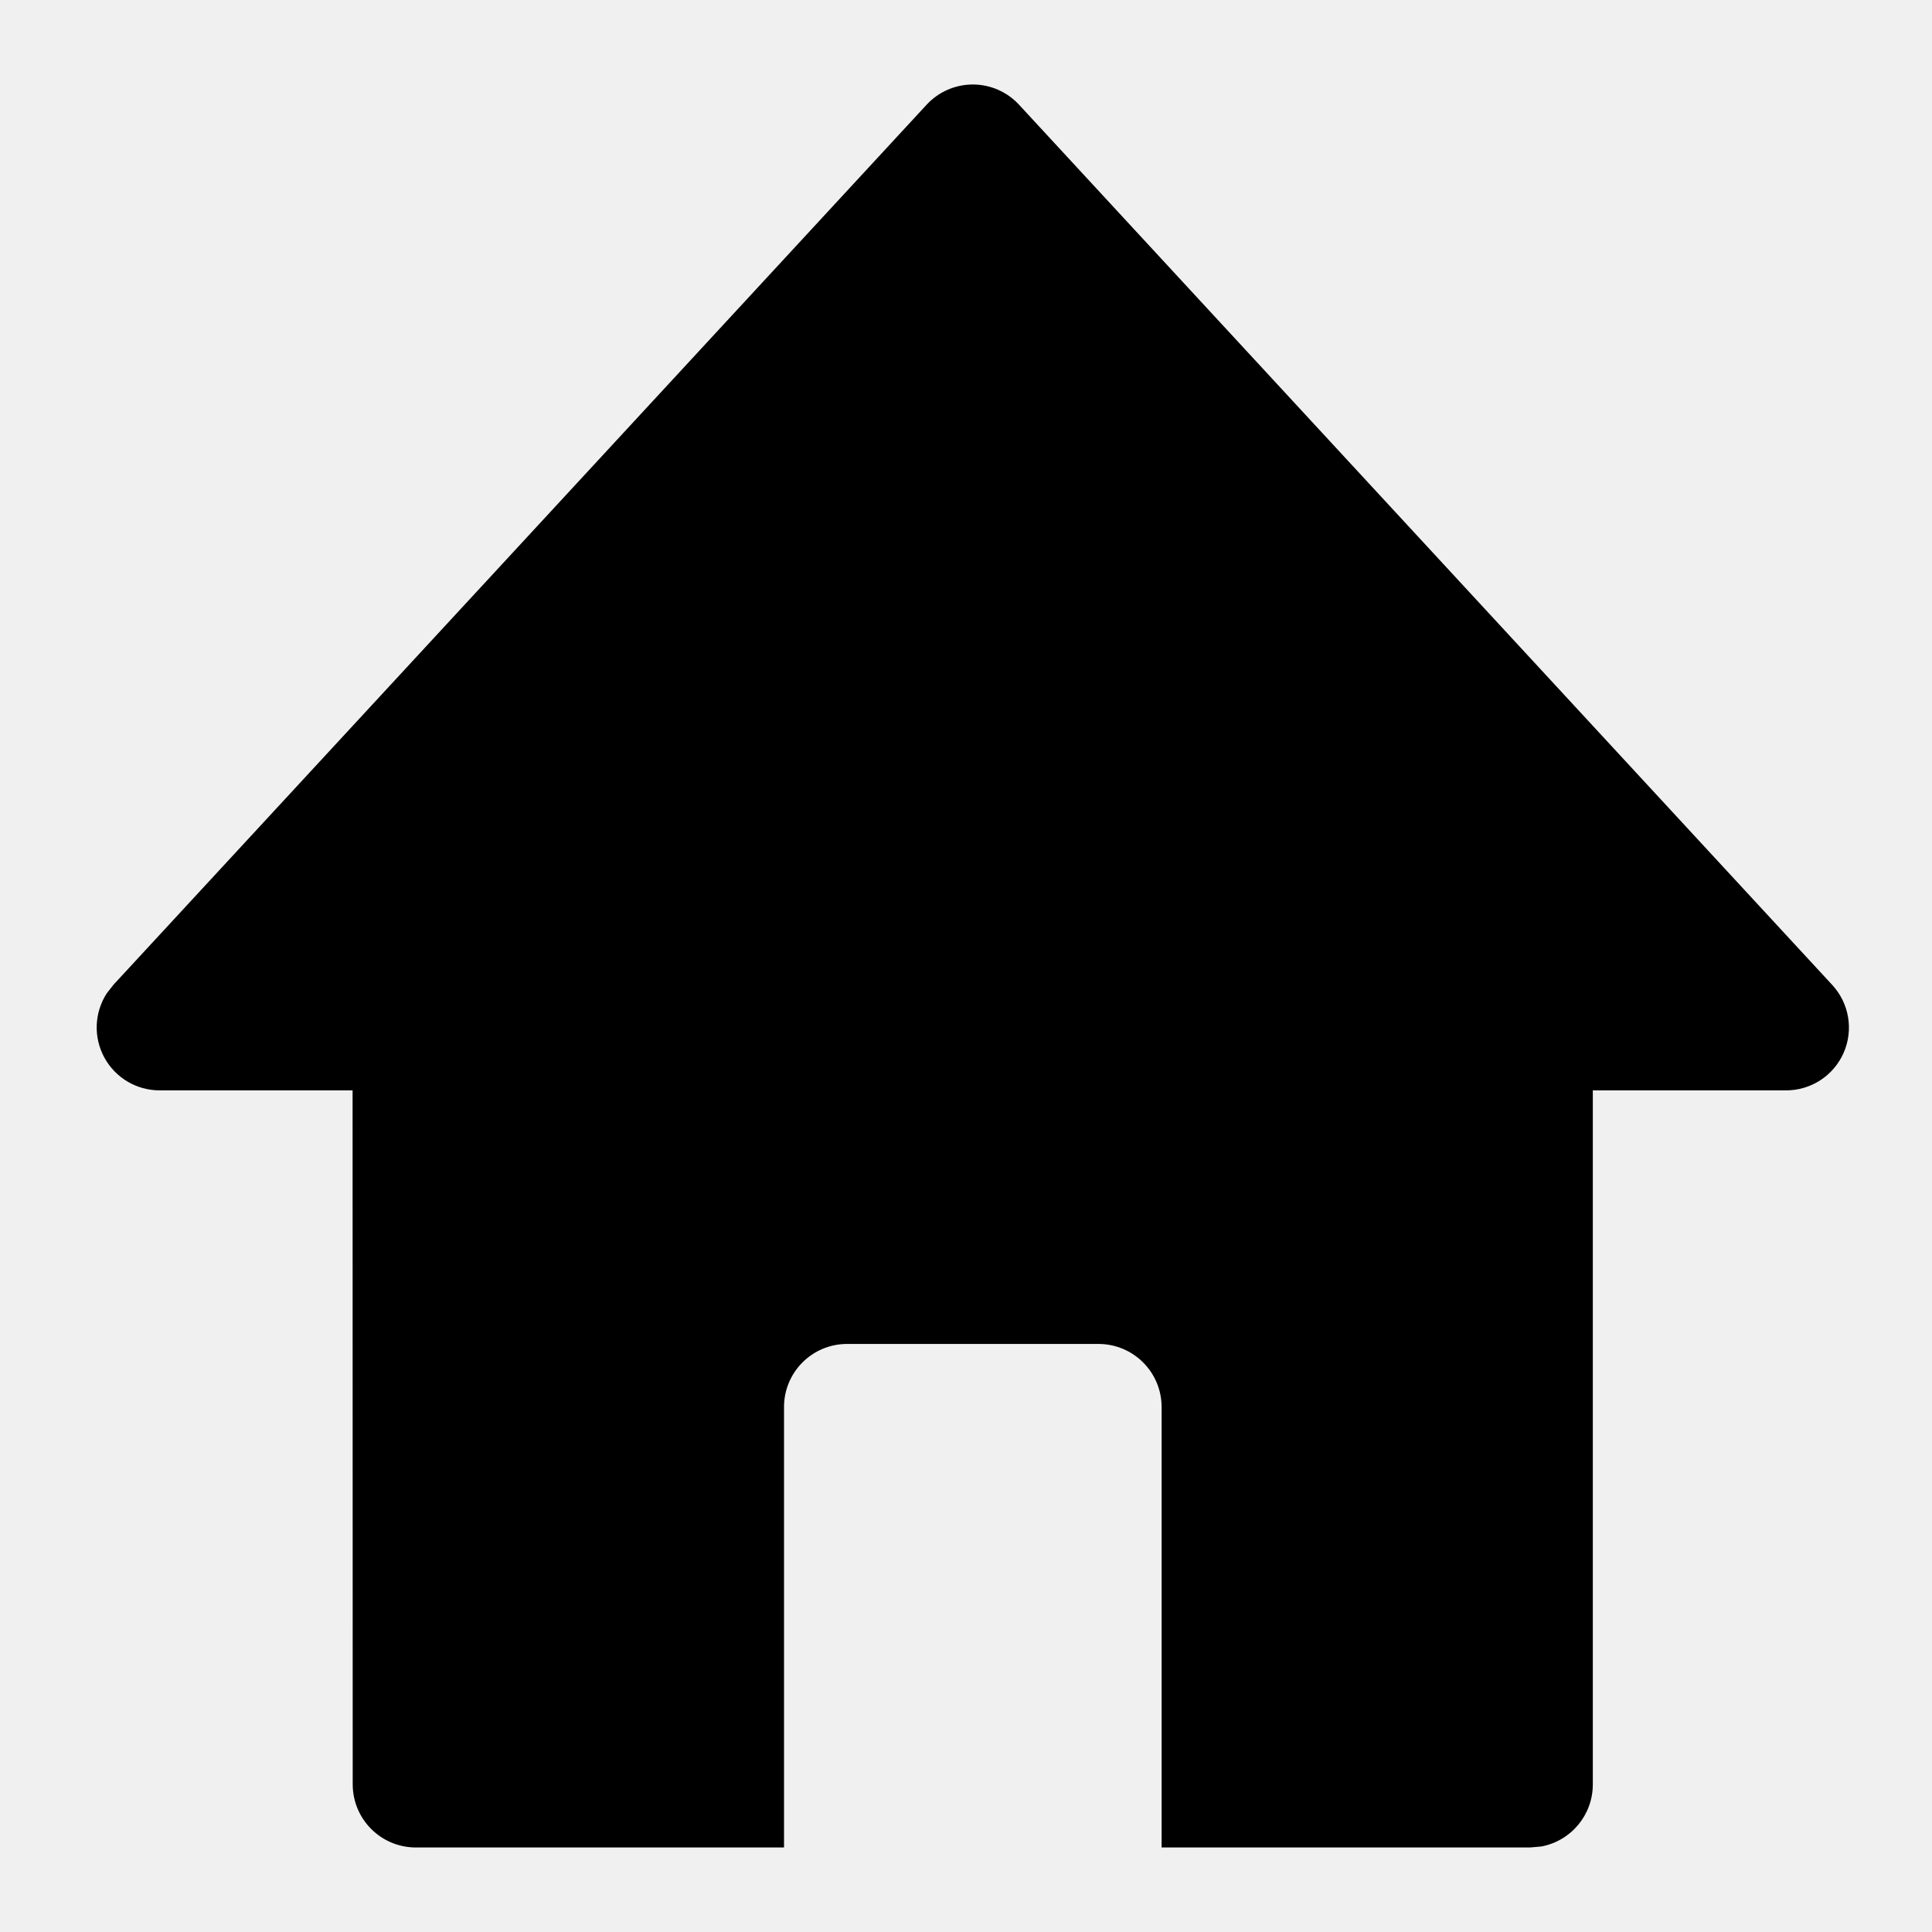
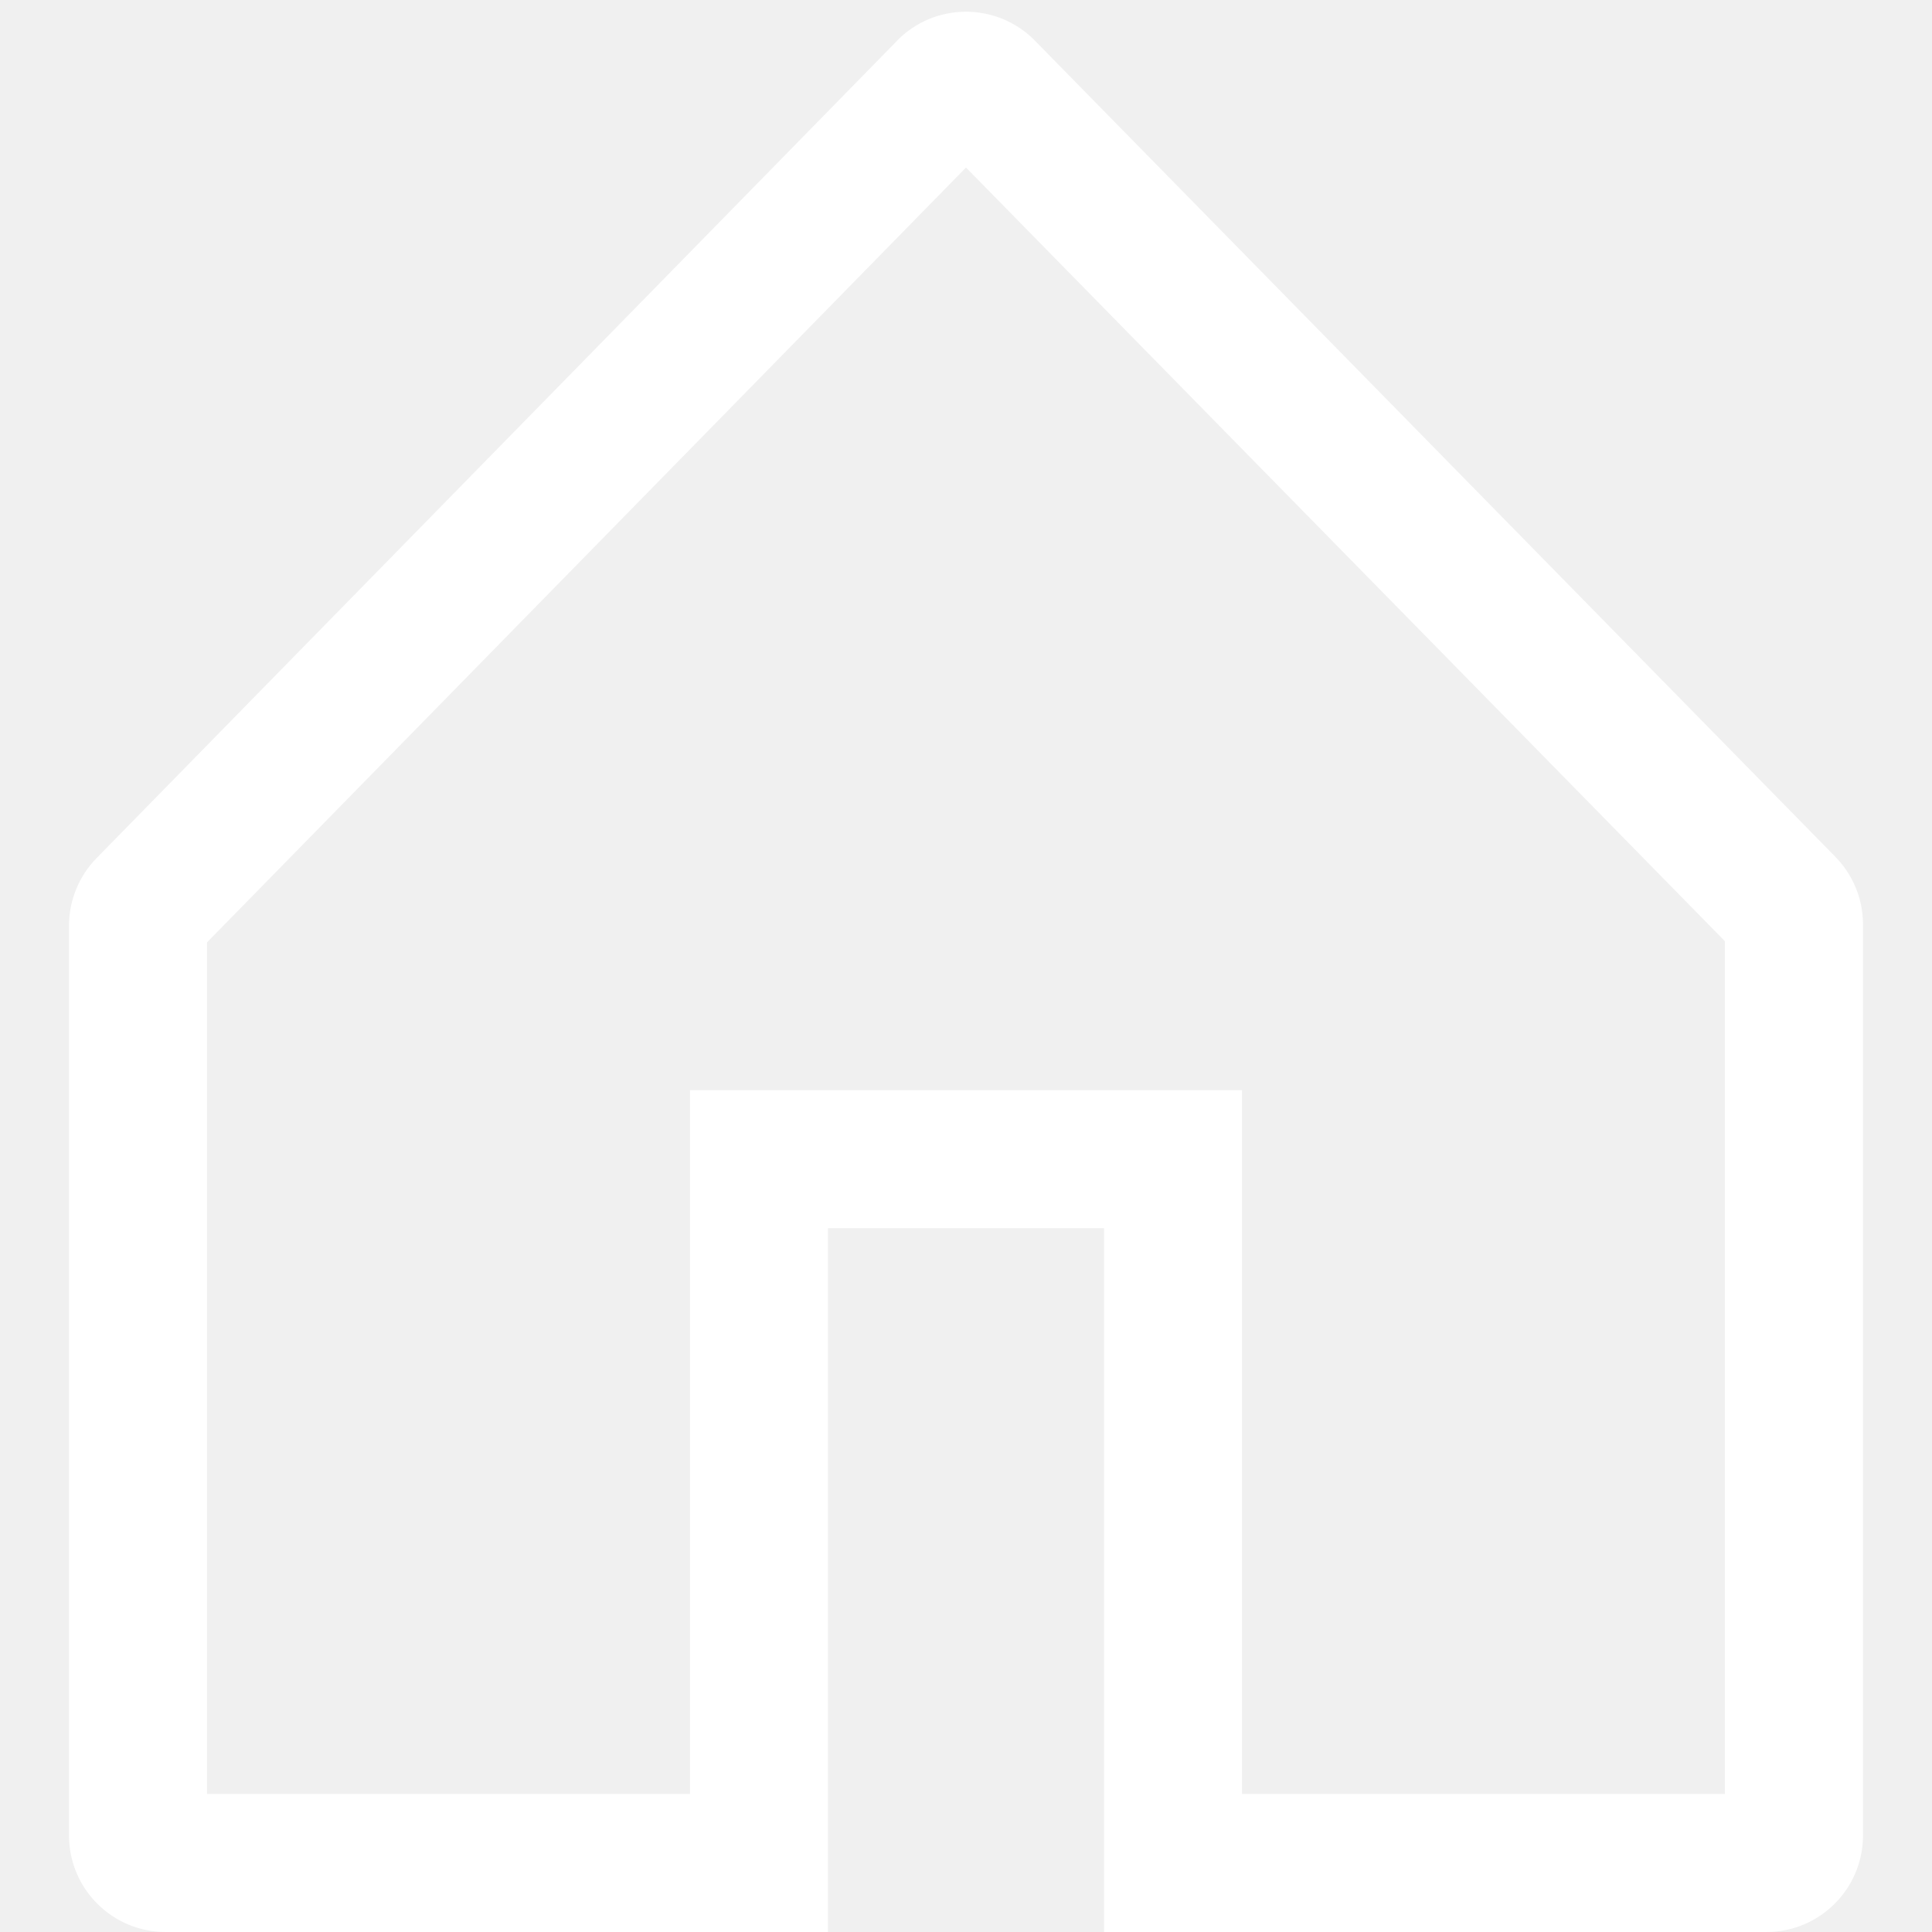
- <svg xmlns="http://www.w3.org/2000/svg" t="1731315994652" class="icon" viewBox="0 0 1024 1024" version="1.1" p-id="1849" width="20" height="20">
-   <path d="M491.136 55.488a33.344 33.344 0 0 1 48.96 0l430.976 466.496a33.28 33.28 0 0 1-24.512 55.936h-102.336v367.936a33.472 33.472 0 0 1-27.328 32.832l-6.016 0.512H615.68v-233.472a33.472 33.472 0 0 0-33.344-33.408H448.896a33.408 33.408 0 0 0-33.344 33.408V979.2H220.288a33.472 33.472 0 0 1-33.344-33.344L186.88 577.92H84.608a33.344 33.344 0 0 1-27.968-51.52l3.52-4.48z" p-id="1850" />
+ <svg xmlns="http://www.w3.org/2000/svg" class="icon" width="20px" height="20.00px" viewBox="0 0 1024 1024" version="1.1">
+   <path fill="#ffffff" d="M475.429 21.65L51.2 454.802a51.2 51.2 0 0 0-14.629 35.84V972.8a51.2 51.2 0 0 0 51.2 51.2H438.857V650.971h146.286V1024h351.086a51.2 51.2 0 0 0 51.2-51.2V489.984a51.2 51.2 0 0 0-14.629-35.84L547.84 20.846a51.2 51.2 0 0 0-72.411 0.731z m36.571 67.145l402.213 410.039V950.857H658.286V577.829H365.714V950.857H109.714V499.493L512 88.795z" />
</svg>
